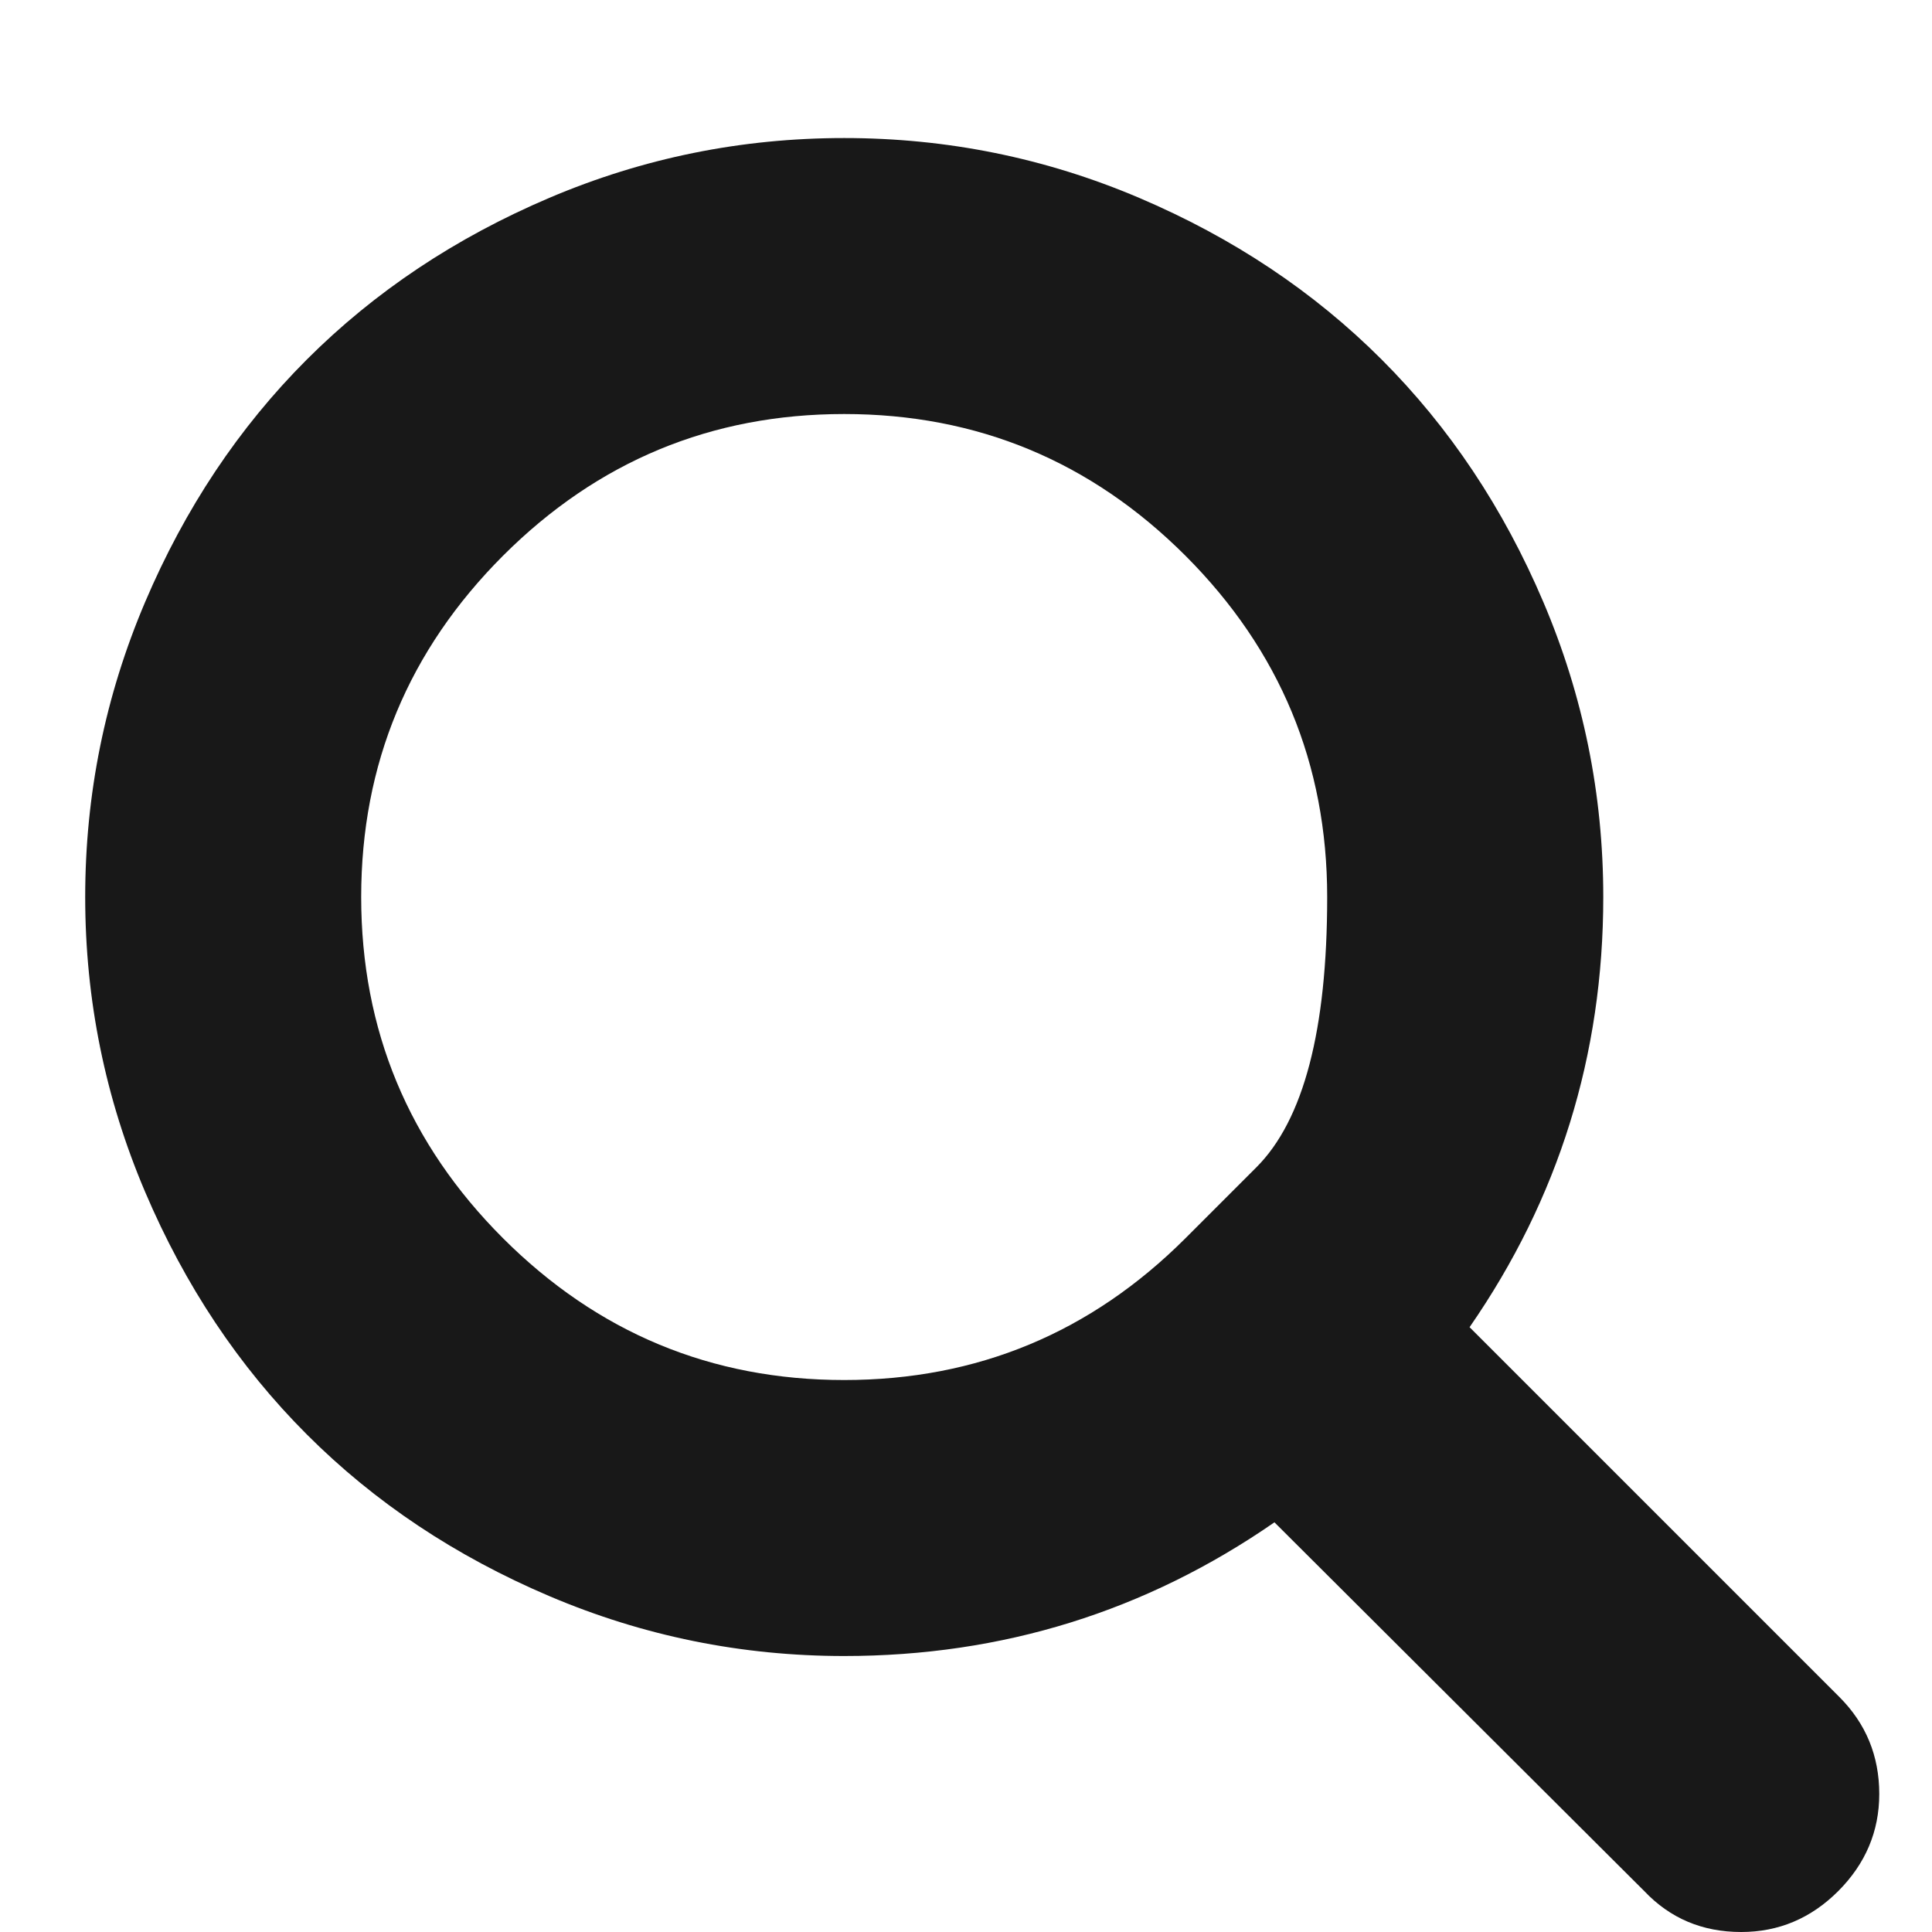
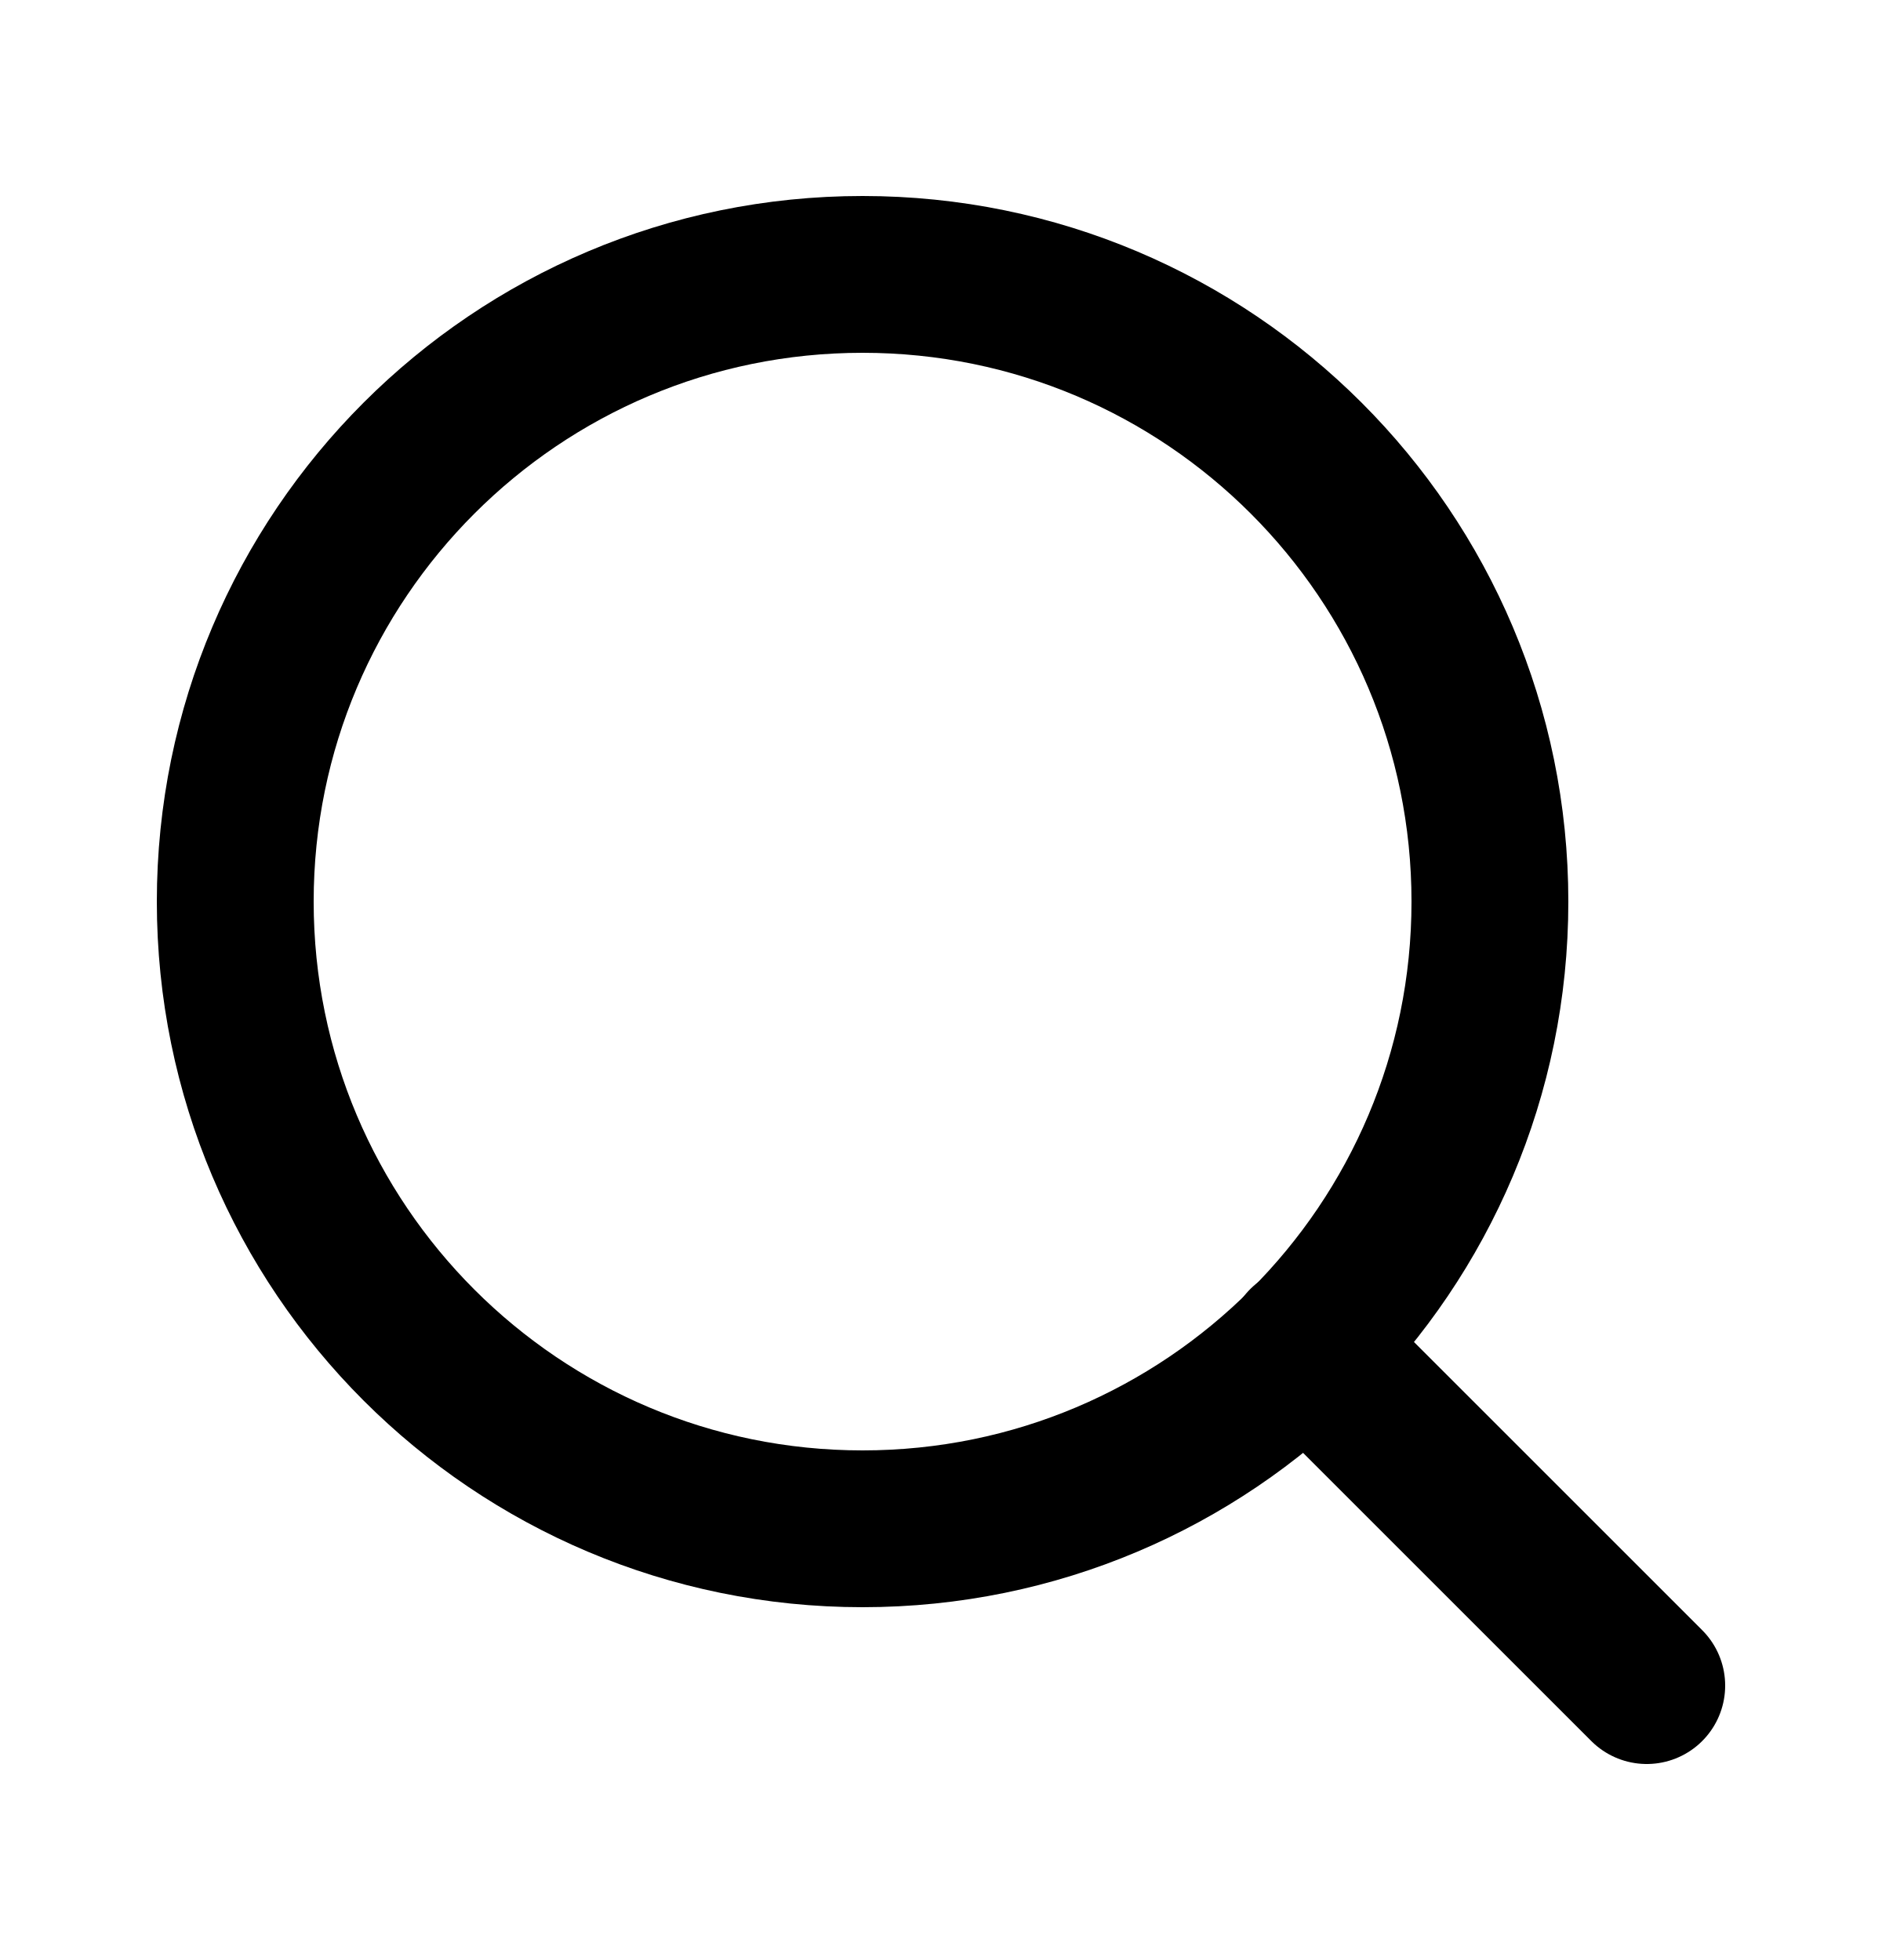
- <svg xmlns="http://www.w3.org/2000/svg" width="20" height="20" viewBox="0 0 20 20" fill="none">
-   <path d="M12.272 12.818C12.272 12.818 12.516 12.573 13.006 12.084C13.495 11.595 13.739 10.662 13.739 9.286C13.739 7.909 13.25 6.732 12.272 5.753C11.293 4.775 10.116 4.286 8.739 4.286C7.363 4.286 6.186 4.775 5.207 5.753C4.229 6.732 3.739 7.909 3.739 9.286C3.739 10.662 4.229 11.84 5.207 12.818C6.186 13.796 7.363 14.286 8.739 14.286C10.116 14.286 11.293 13.796 12.272 12.818ZM19.454 18.571C19.454 18.958 19.312 19.293 19.03 19.576C18.747 19.859 18.412 20 18.025 20C17.623 20 17.289 19.859 17.021 19.576L13.193 15.759C11.861 16.681 10.376 17.143 8.739 17.143C7.675 17.143 6.658 16.936 5.687 16.523C4.716 16.11 3.879 15.553 3.176 14.849C2.473 14.146 1.915 13.309 1.502 12.338C1.089 11.367 0.882 10.35 0.882 9.286C0.882 8.222 1.089 7.204 1.502 6.233C1.915 5.262 2.473 4.425 3.176 3.722C3.879 3.019 4.716 2.461 5.687 2.048C6.658 1.635 7.675 1.429 8.739 1.429C9.803 1.429 10.821 1.635 11.792 2.048C12.763 2.461 13.6 3.019 14.303 3.722C15.006 4.425 15.564 5.262 15.977 6.233C16.39 7.204 16.597 8.222 16.597 9.286C16.597 10.923 16.135 12.407 15.213 13.739L19.041 17.567C19.316 17.842 19.454 18.177 19.454 18.571Z" fill="#181818" />
+ <svg xmlns="http://www.w3.org/2000/svg" width="24" height="25" viewBox="0 0 24 25" fill="none">
+   <path d="M11 19.5C15.418 19.5 19 15.918 19 11.5C19 7.082 15.418 3.5 11 3.5C6.582 3.5 3 7.082 3 11.5C3 15.918 6.582 19.5 11 19.5Z" stroke="black" stroke-width="2" stroke-linecap="round" stroke-linejoin="round" />
+   <path d="M21 21.5L16.65 17.15" stroke="black" stroke-width="2" stroke-linecap="round" stroke-linejoin="round" />
</svg>
